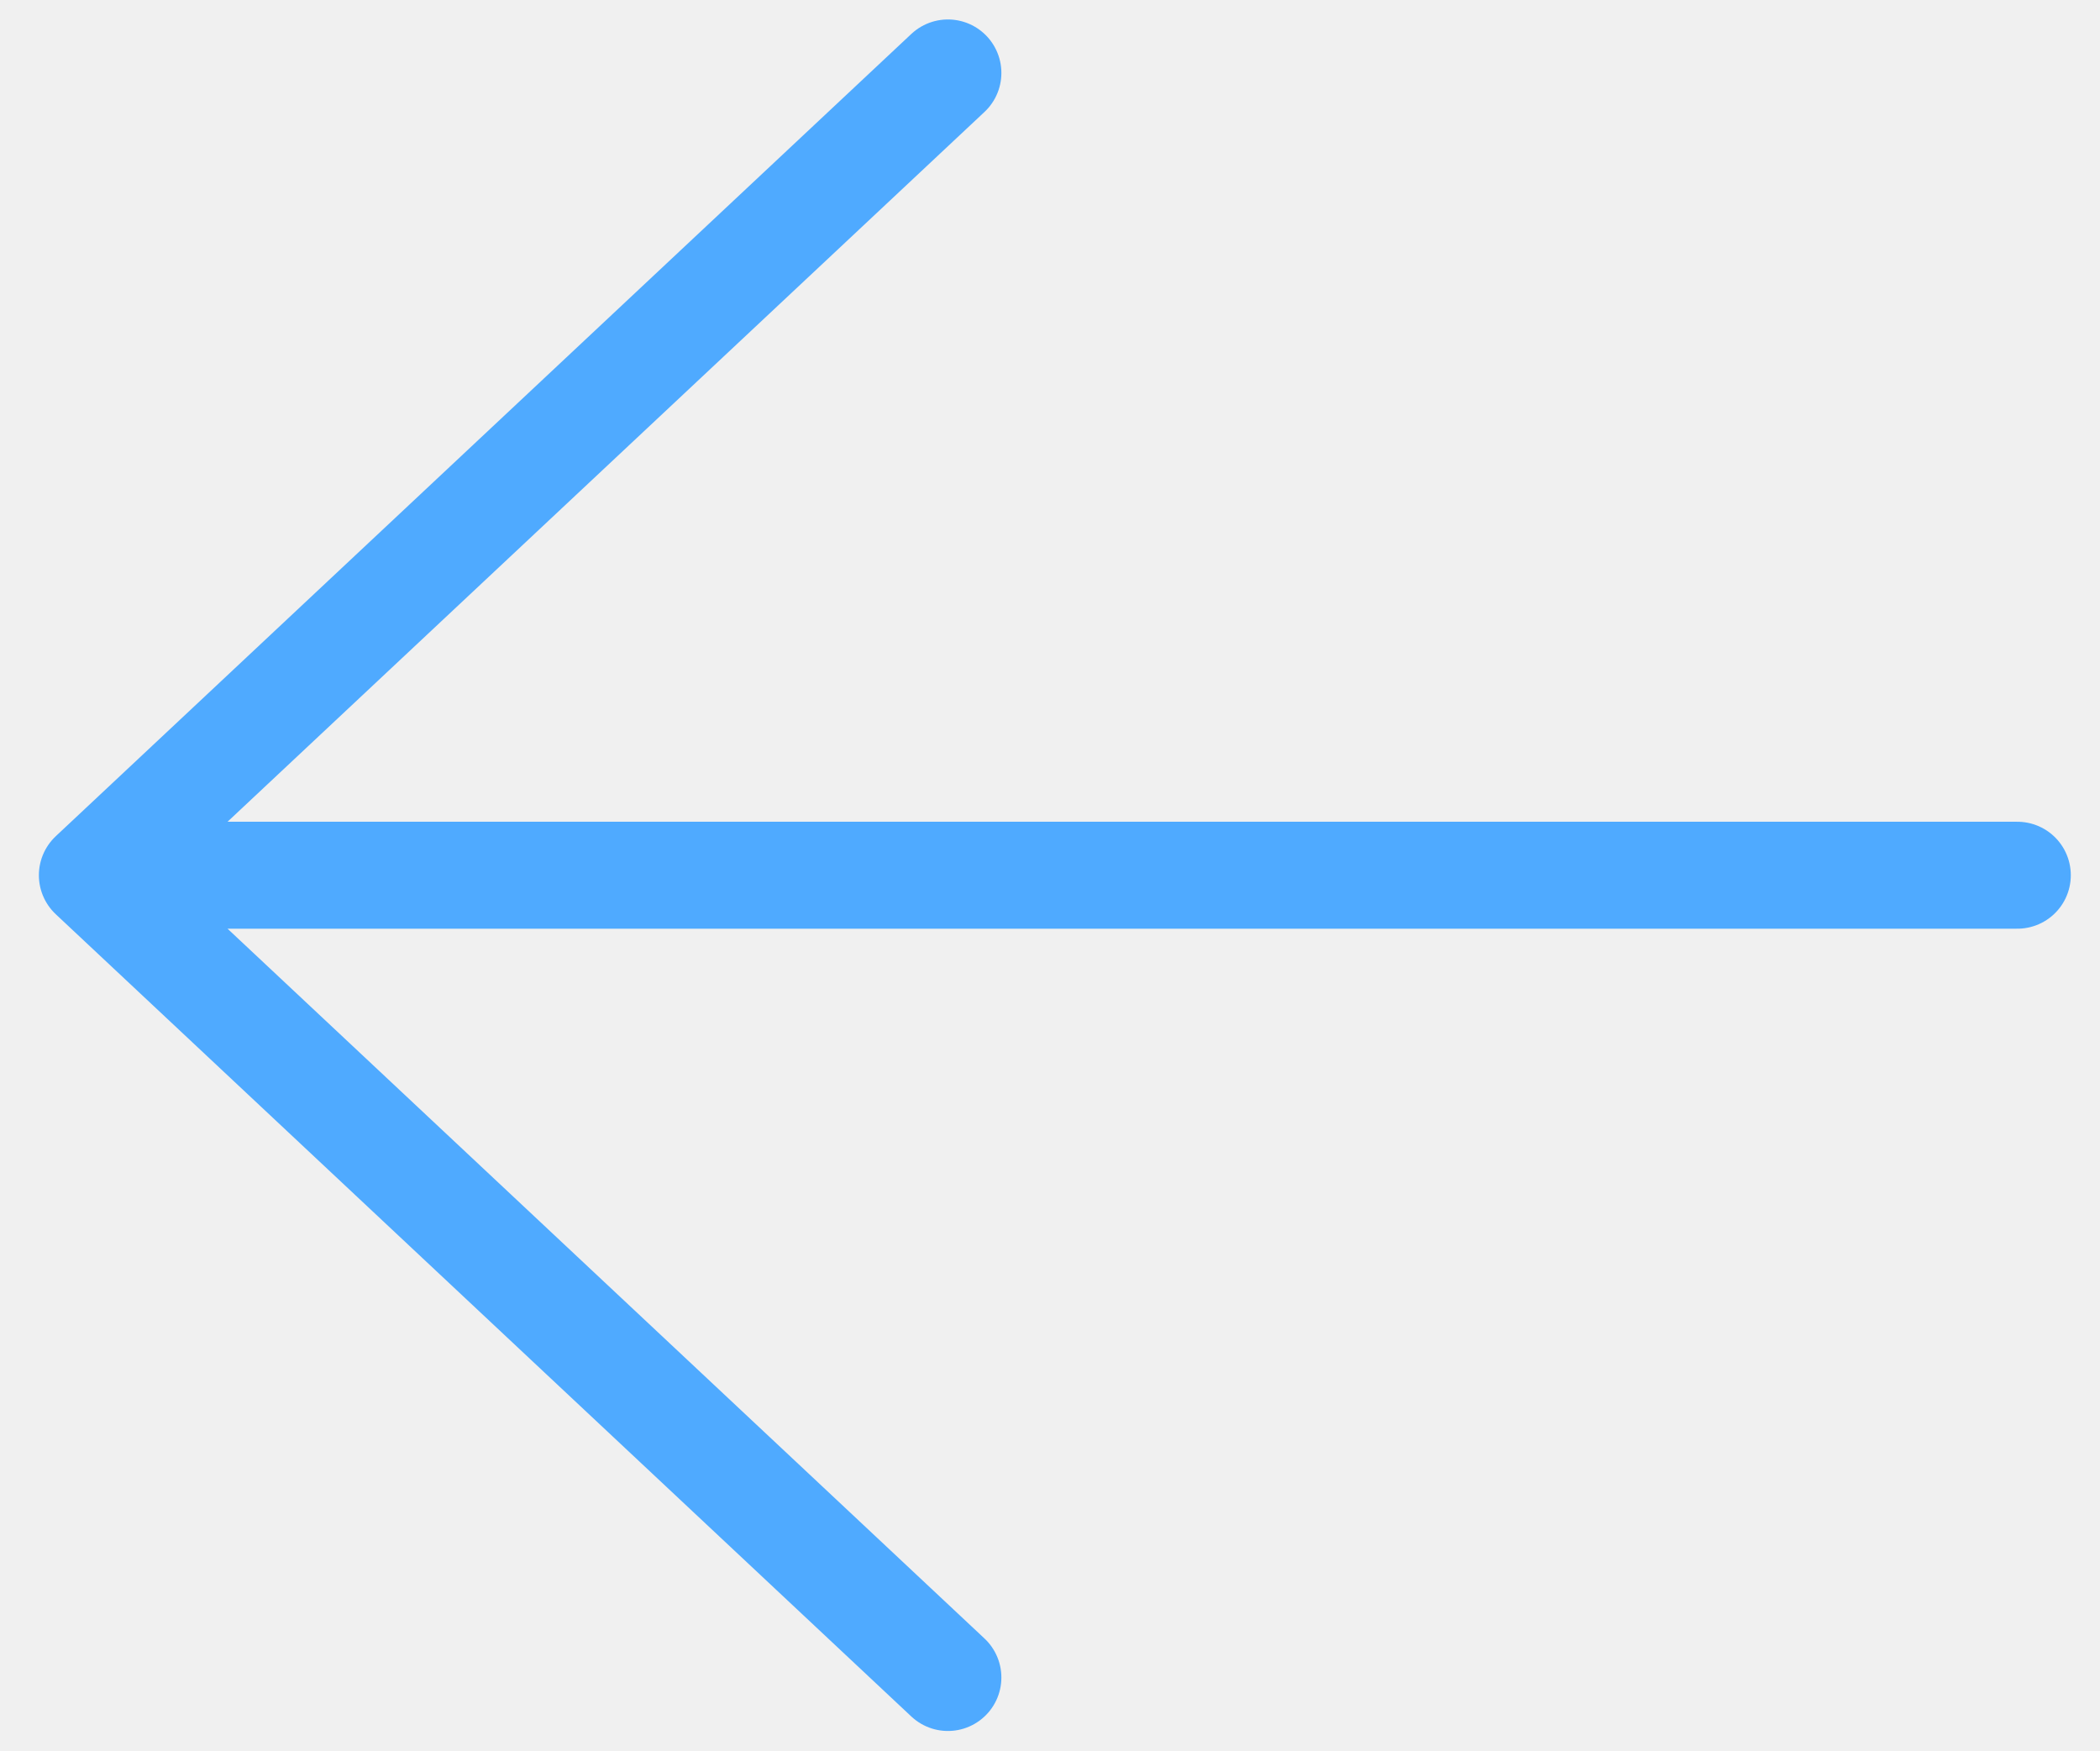
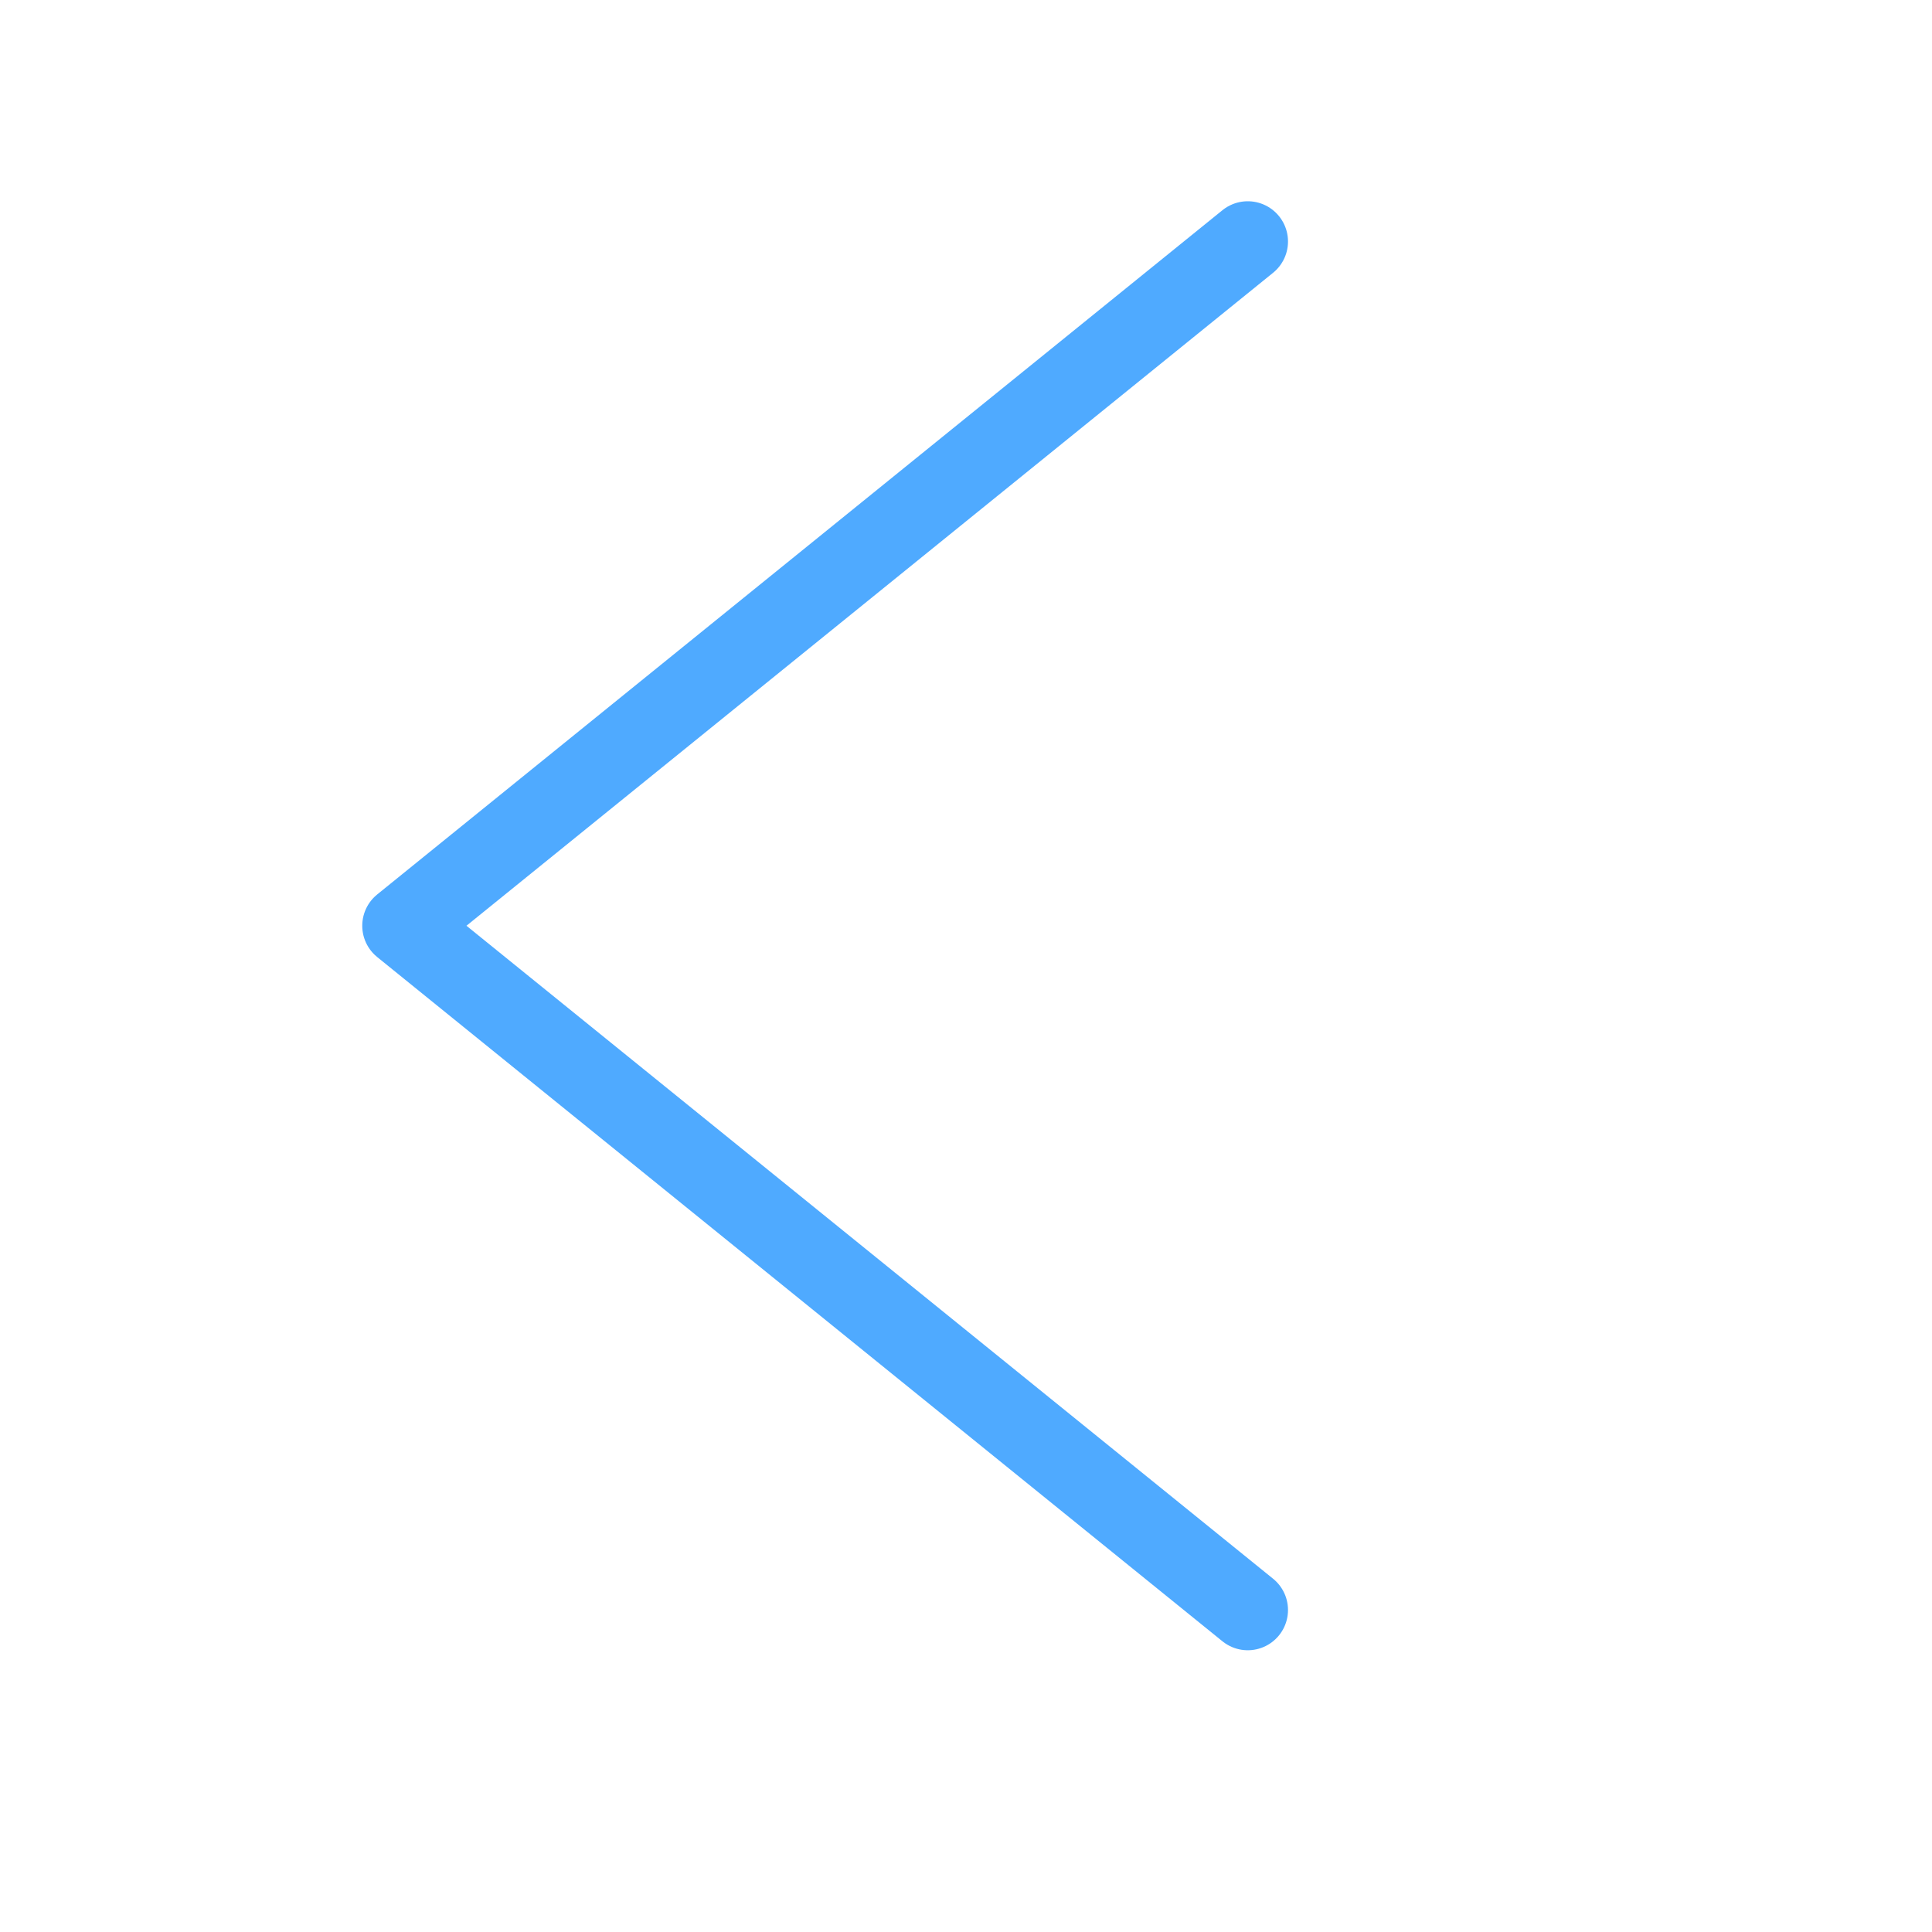
- <svg xmlns="http://www.w3.org/2000/svg" width="36" height="30" viewBox="0 0 36 30" fill="none">
-   <path d="M16.25 1.25L1.583 15M1.583 15L16.25 28.75M1.583 15H34.583" stroke="#4FAAFF" stroke-width="1.833" stroke-linecap="round" stroke-linejoin="round" />
+ <svg xmlns="http://www.w3.org/2000/svg" width="24" height="24" viewBox="0 0 24 24" fill="none">
+   <rect width="24" height="24" fill="white" />
+   <path d="M15.5 20L5 11.5L15.5 3" stroke="#4FAAFF" stroke-linecap="round" stroke-linejoin="round" />
</svg>
